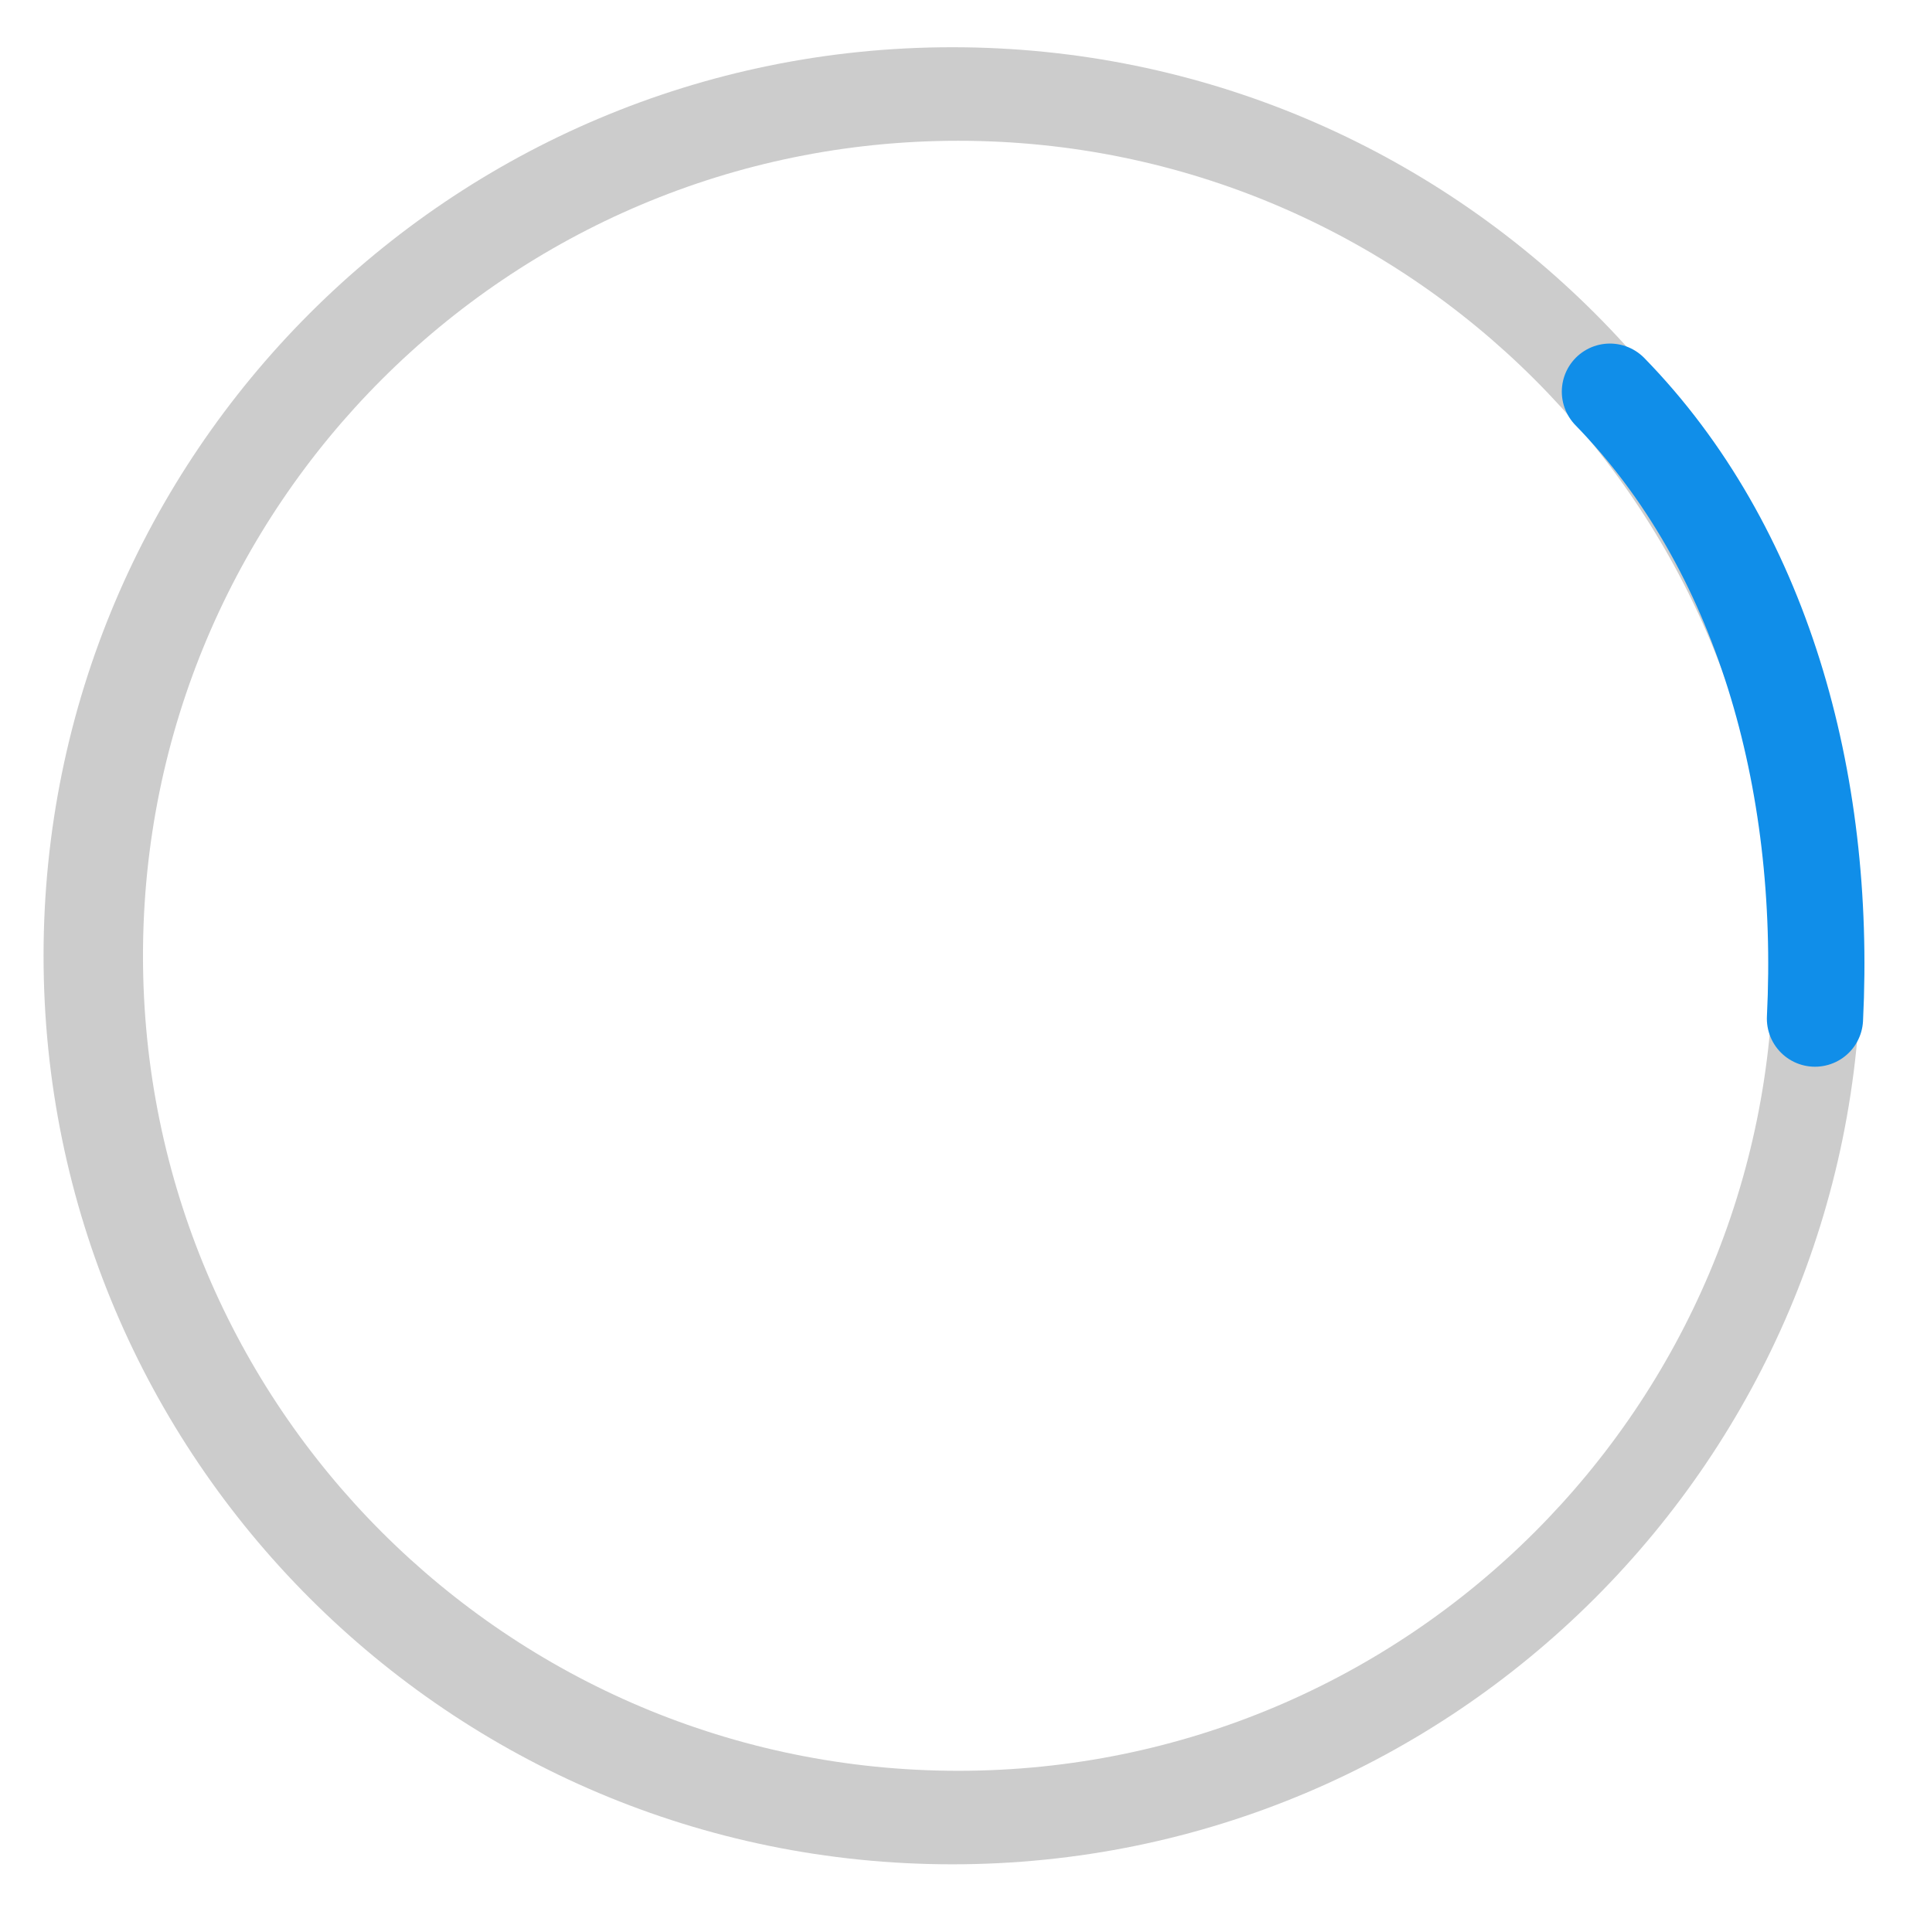
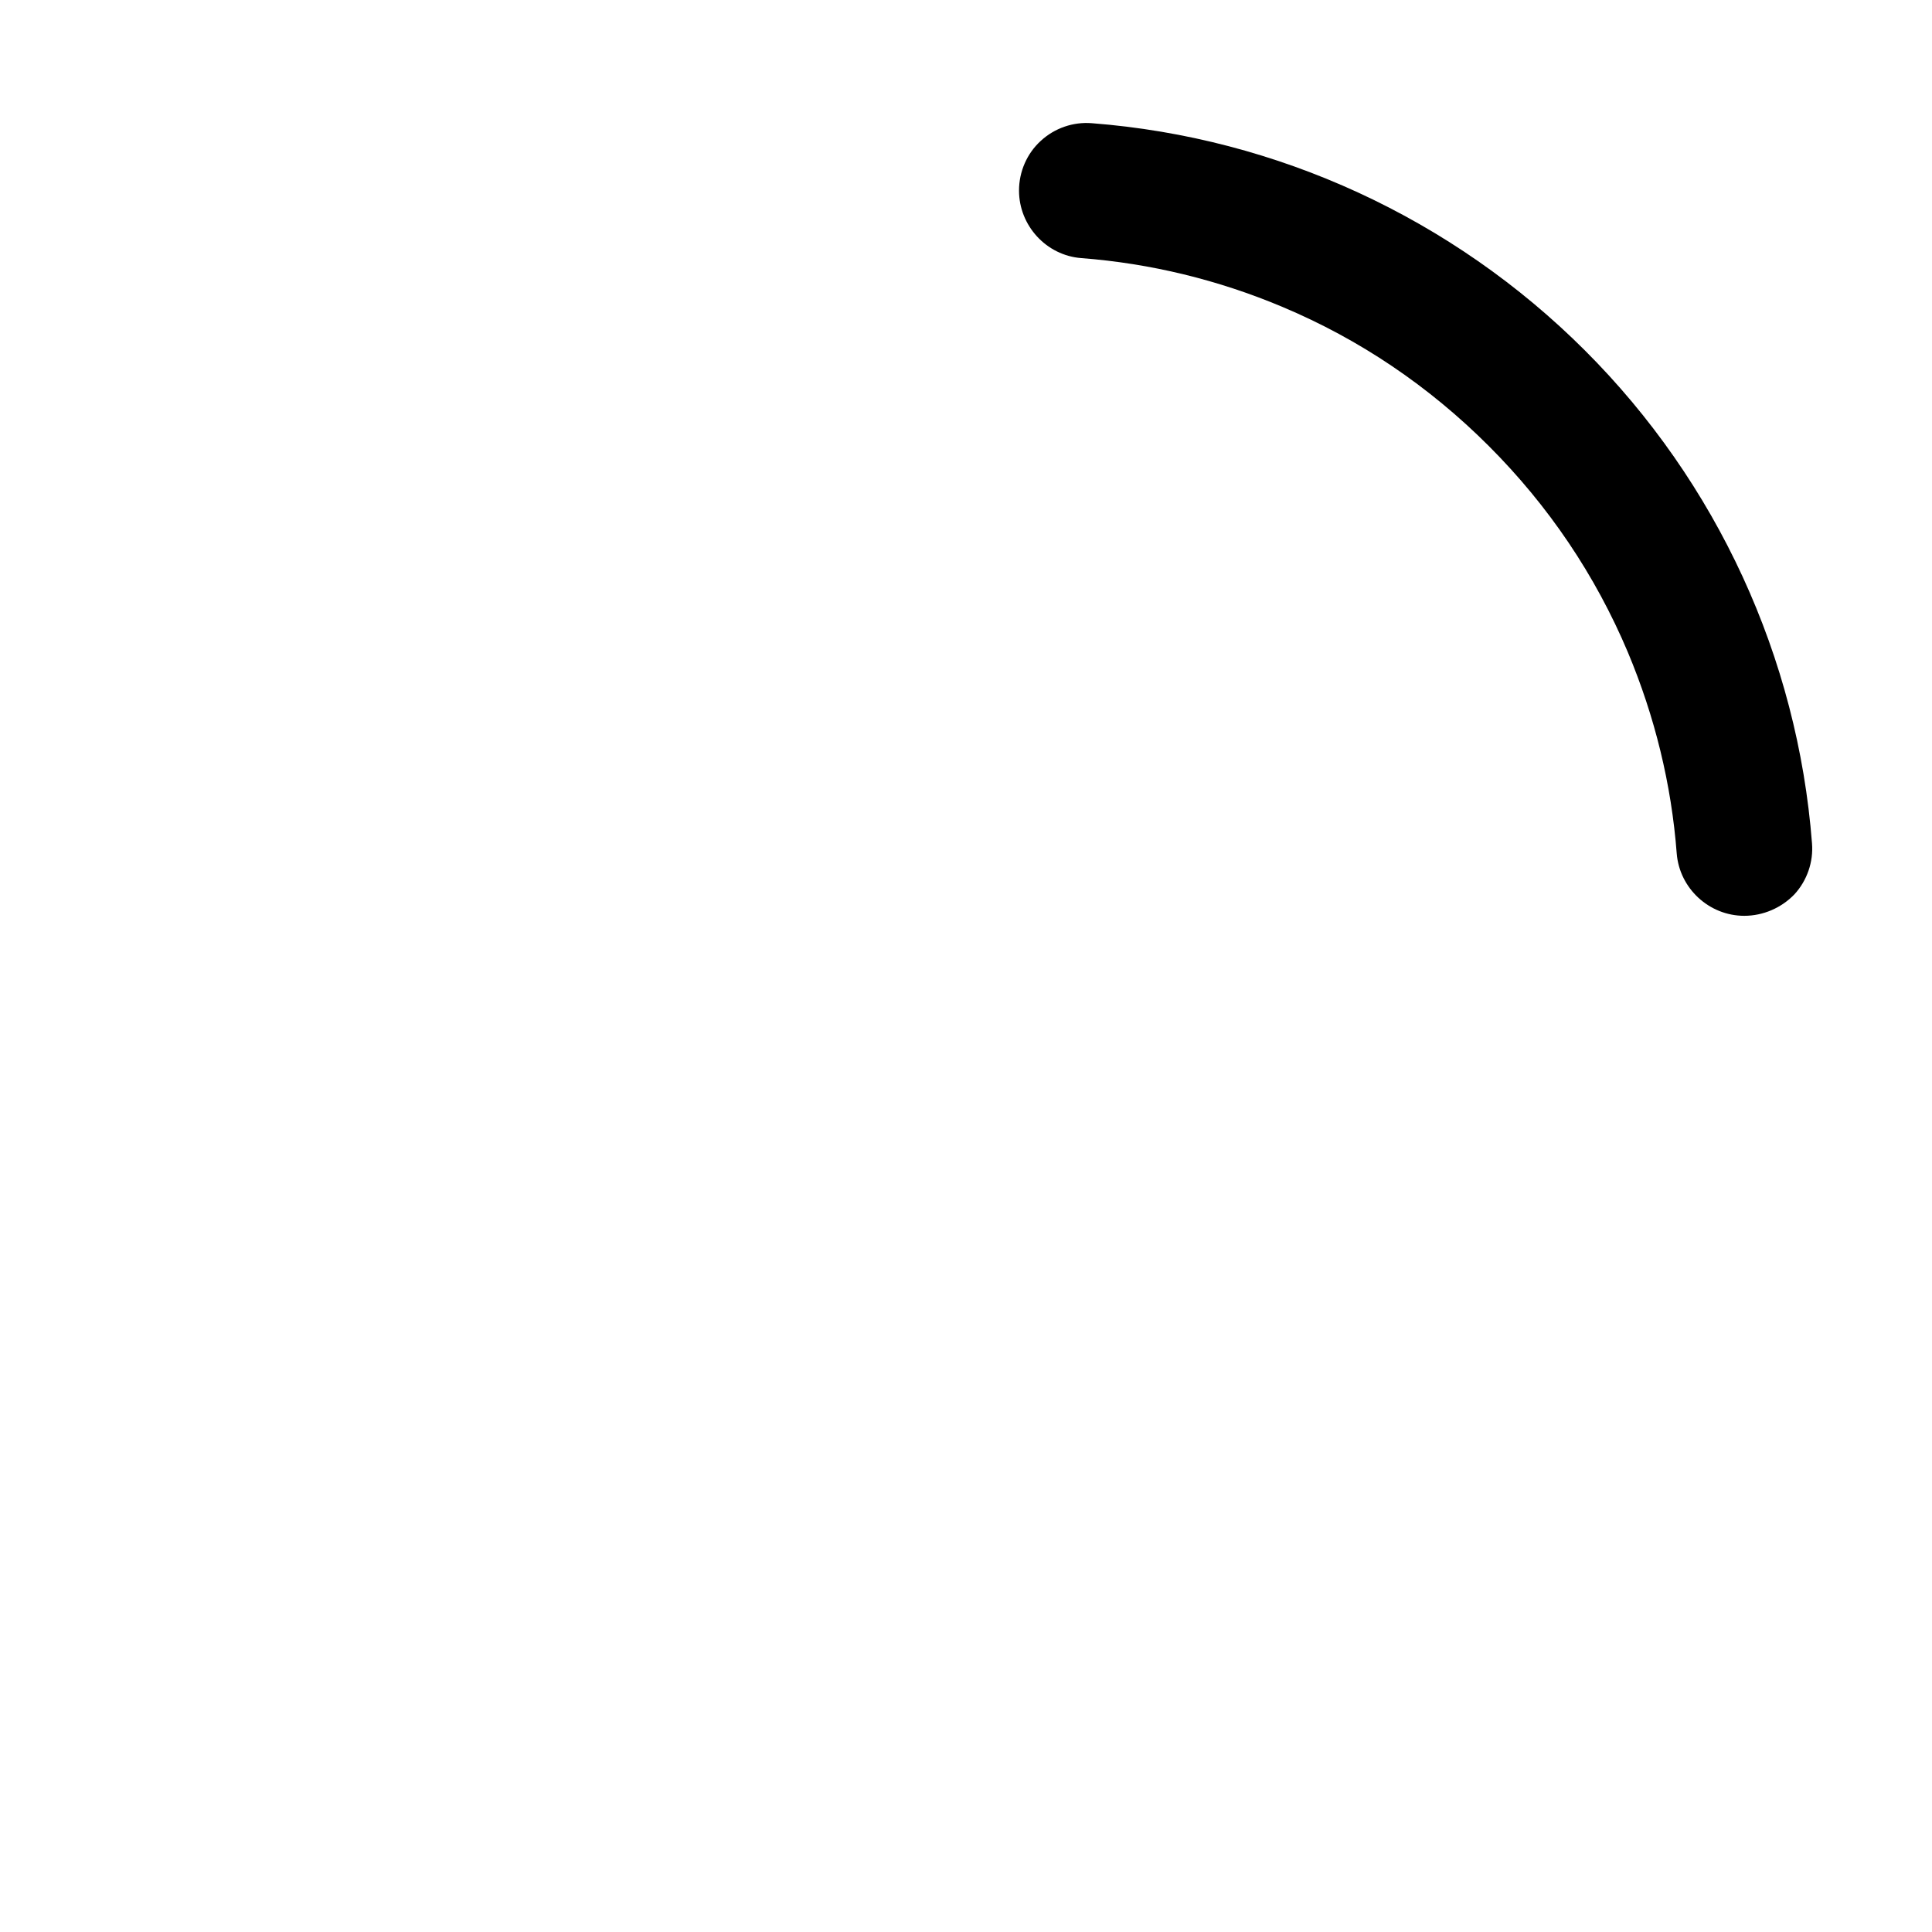
- <svg xmlns="http://www.w3.org/2000/svg" width="59.75" height="60.25" viewBox="0 -2 59.75 60.25">
-   <path fill="#ccc" d="M29.691-.527c-15.648 0-28.333 12.685-28.333 28.333s12.685 28.333 28.333 28.333c15.648 0 28.333-12.685 28.333-28.333S45.339-.527 29.691-.527zm.184 53.75c-14.037 0-25.417-11.379-25.417-25.417S15.838 2.39 29.875 2.39s25.417 11.379 25.417 25.417-11.38 25.416-25.417 25.416z" />
-   <path fill="none" stroke="#108ee9" stroke-width="3" stroke-linecap="round" stroke-miterlimit="10" d="M56.587 29.766c.369-7.438-1.658-14.699-6.393-19.552" />
+ <svg xmlns="http://www.w3.org/2000/svg" t="1503627327218" class="icon" style="" viewBox="0 0 1024 1024" version="1.1" p-id="3377" width="48" height="48">
+   <defs>
+     <style type="text/css" />
+   </defs>
+   <path d="M960.4 447c-7.6-98.5-50.3-191.3-120.4-261.3S677.1 72.9 578.7 65.3c-9.9-0.8-19.7 2.6-27 9.3-7.4 6.7-11.6 16.4-11.6 26.4 0 18.6 14.5 34.4 33 35.8 36.6 2.8 72.5 11.5 106.7 25.9 40.9 17.2 77.6 42 109.3 73.7s56.5 68.5 73.7 109.3c14.3 34.1 23.1 70 25.9 106.7 1.5 18.5 17.2 33 35.8 33 10 0 19.7-4.2 26.6-11.4C957.8 466.7 961.2 456.8 960.4 447z" p-id="3378" />
</svg>
